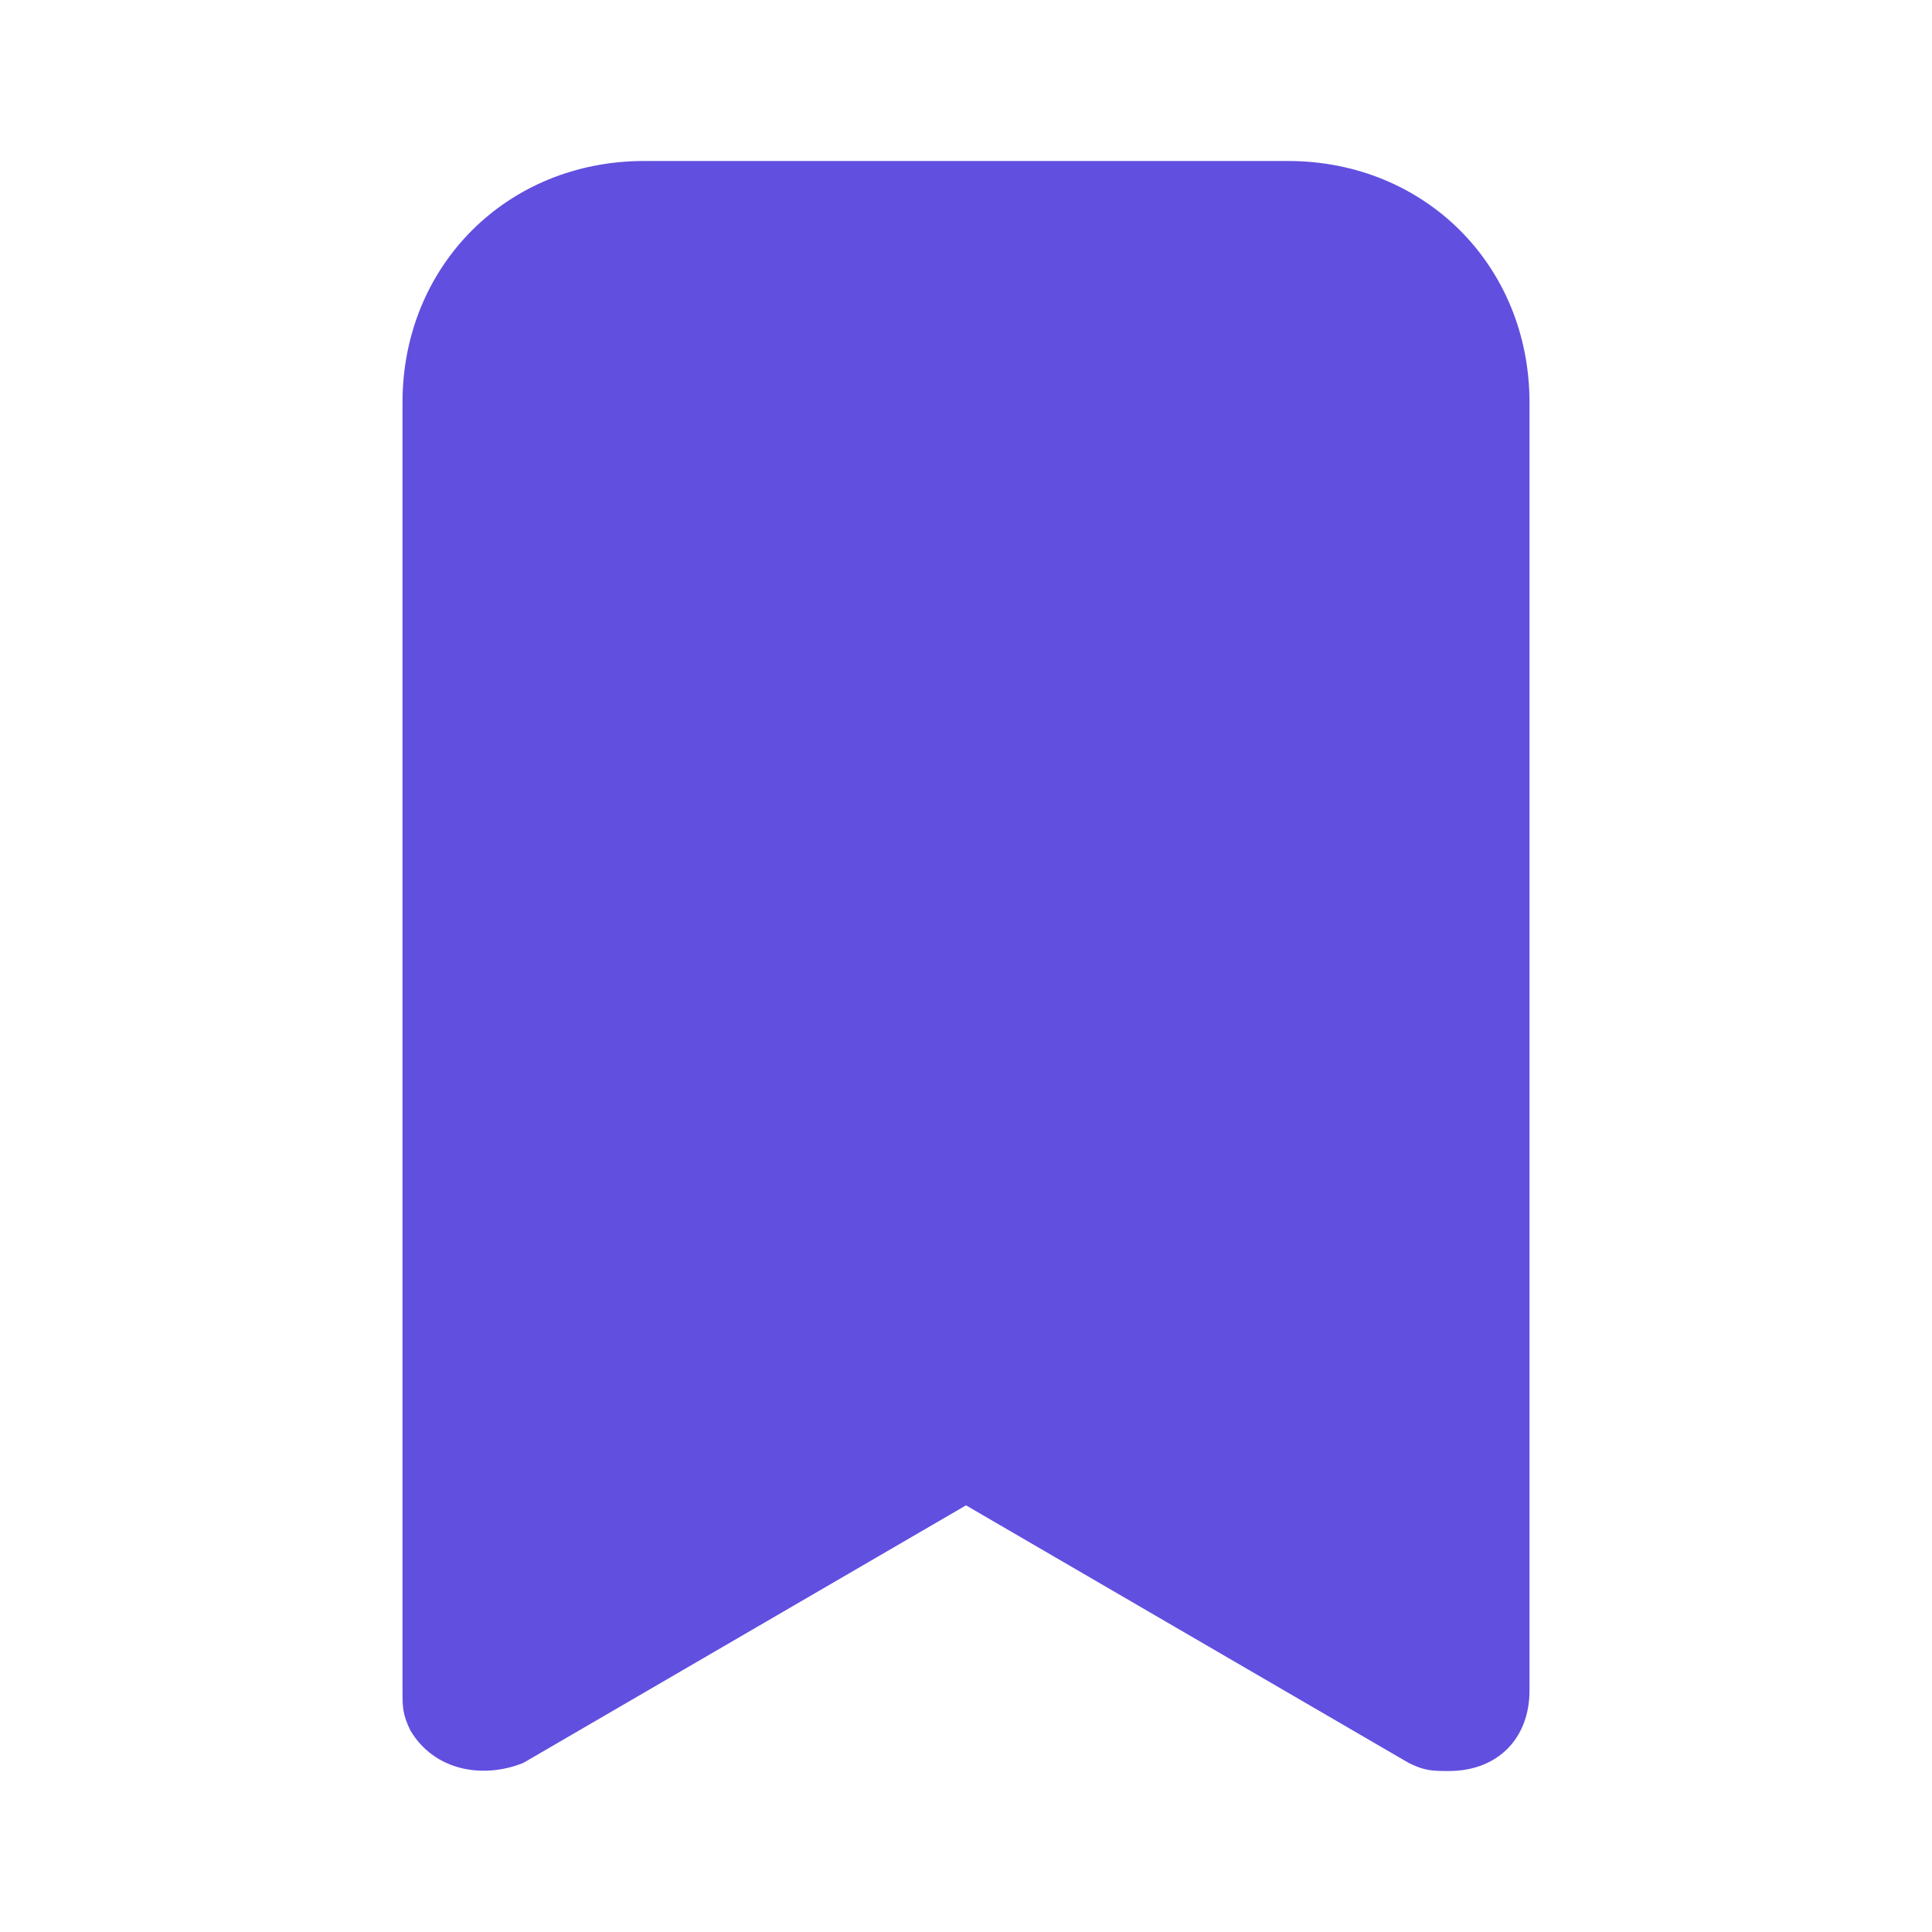
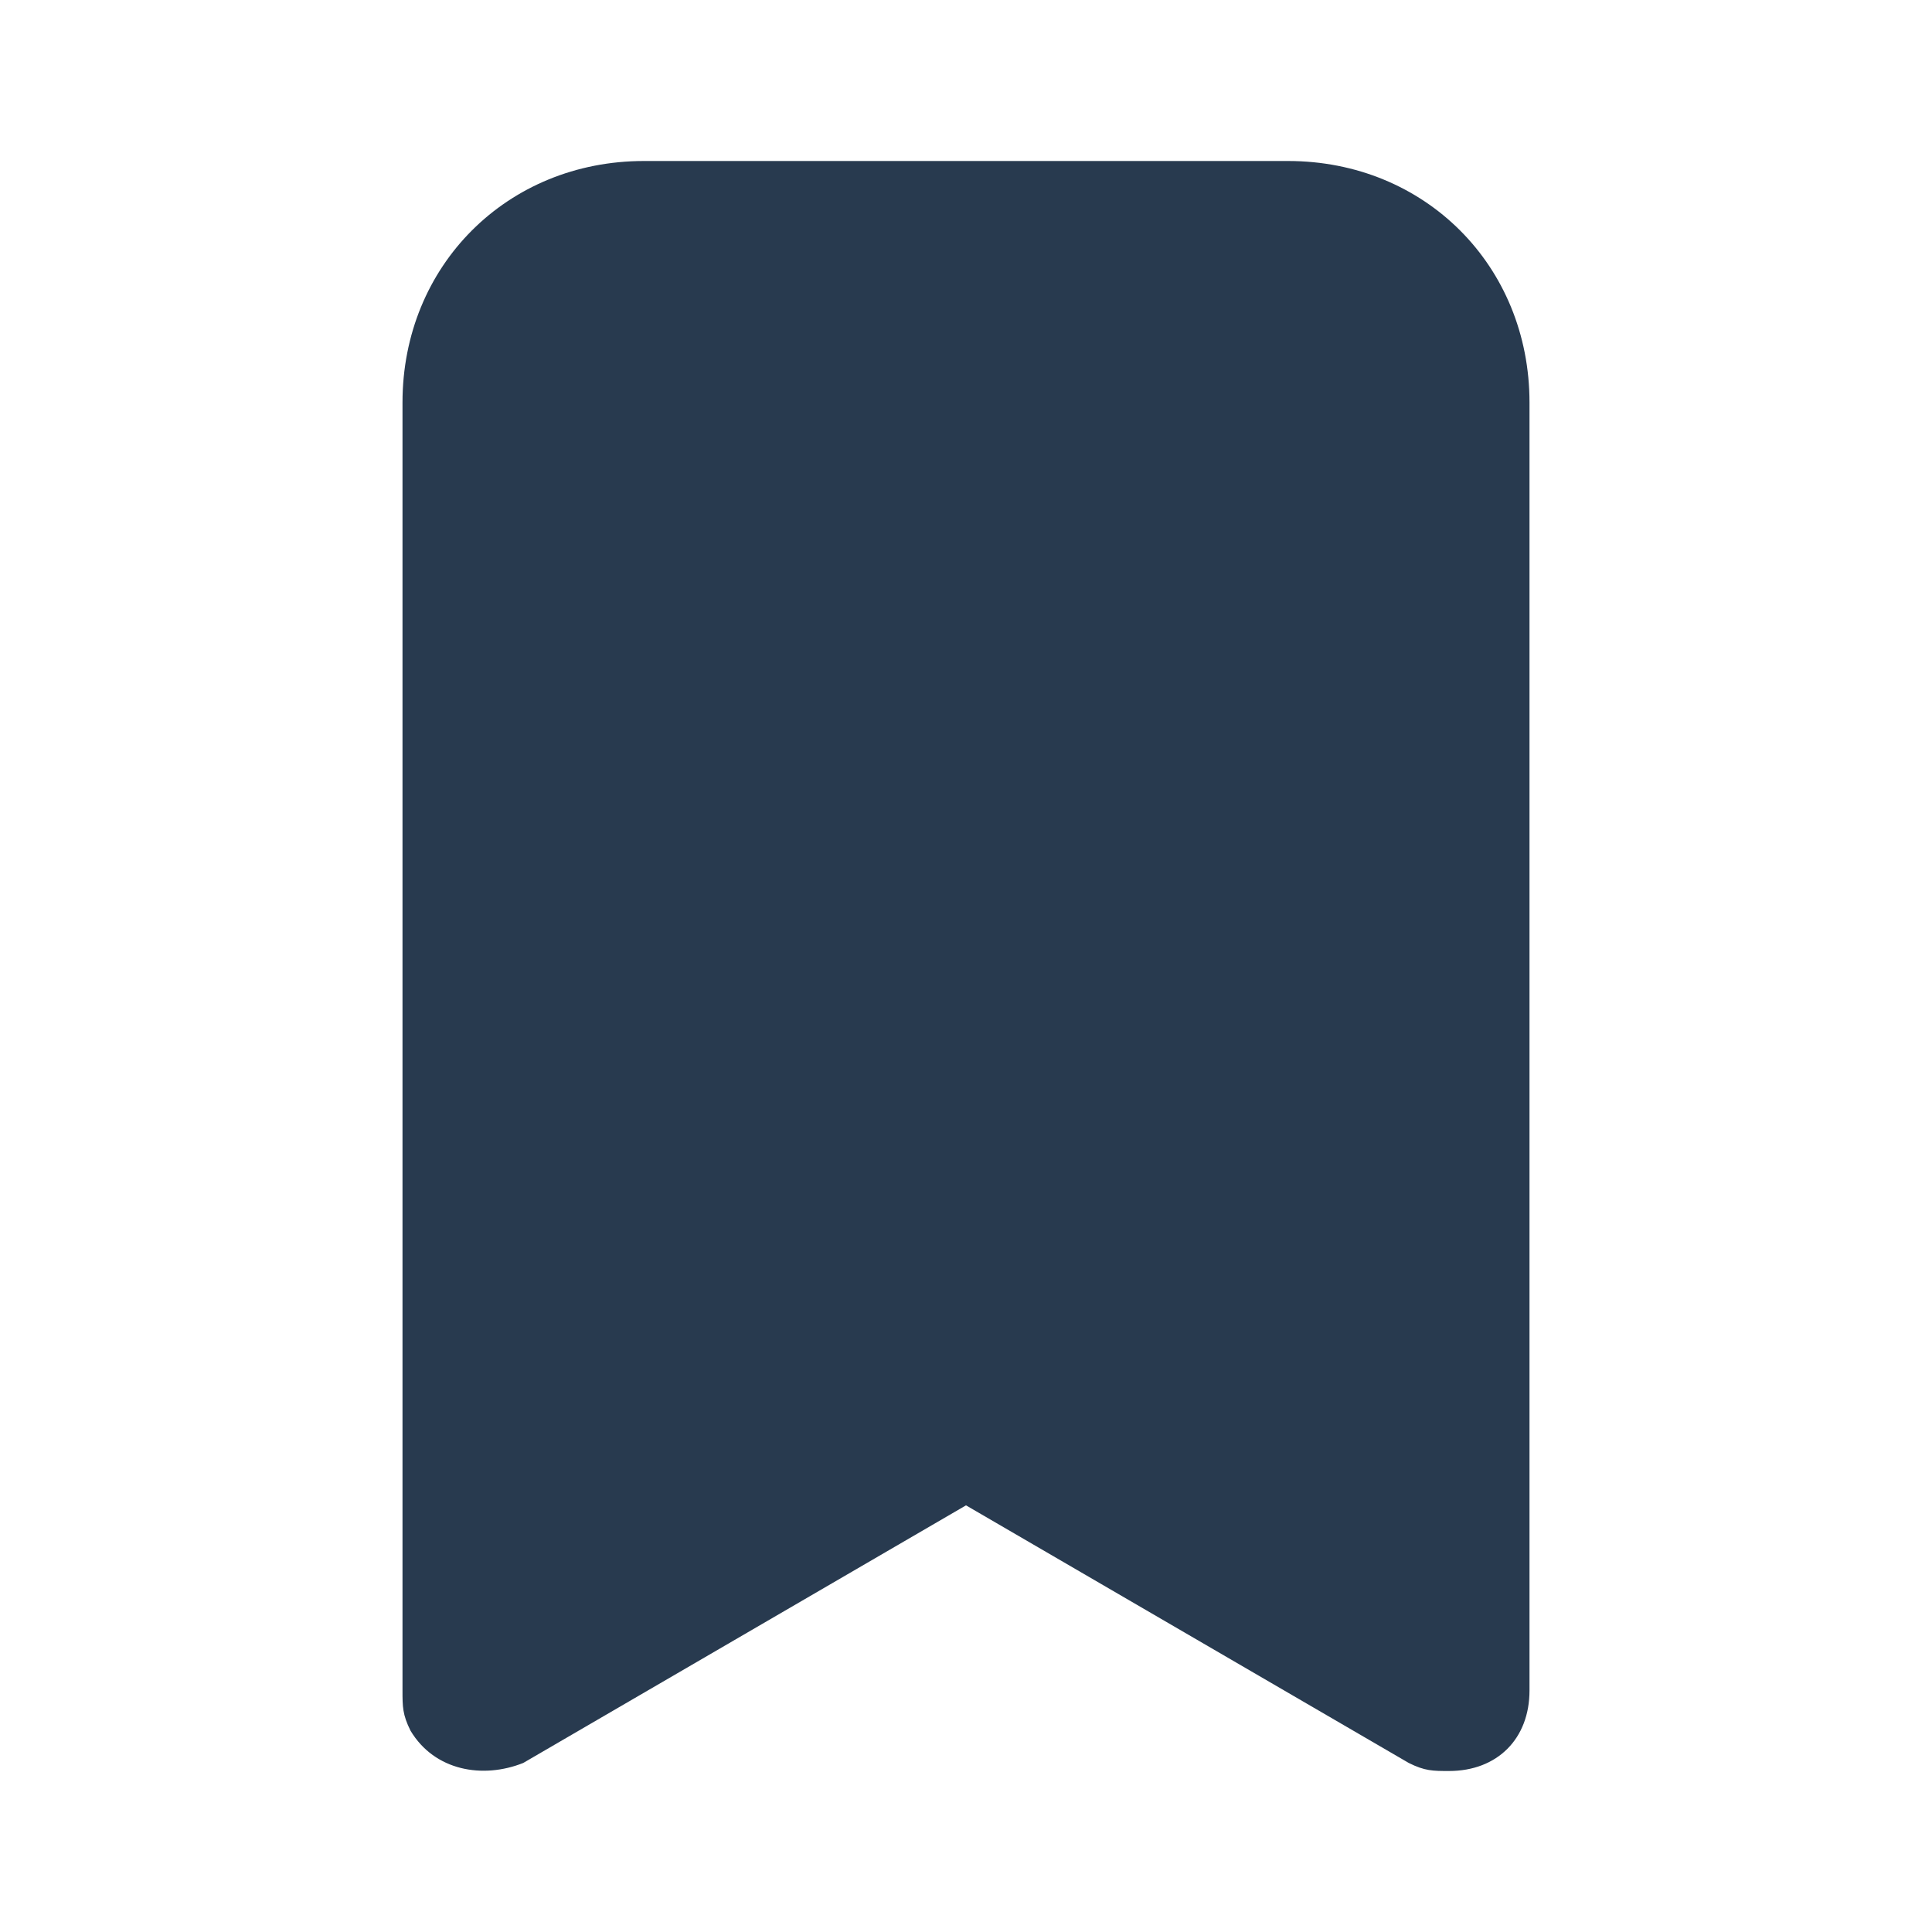
<svg xmlns="http://www.w3.org/2000/svg" enable-background="new 0 0 24 24" viewBox="0 0 24 24" id="bookmark">
-   <path fill="#614FE0" d="M16,2H8C6.3,2,5,3.3,5,5v16c0,0.2,0,0.3,0.1,0.5C5.4,22,6,22.1,6.5,21.9l5.5-3.2l5.5,3.2C17.7,22,17.8,22,18,22c0.6,0,1-0.4,1-1V5C19,3.3,17.7,2,16,2z" />
+   <path fill="#283a4f" d="M16,2H8C6.3,2,5,3.3,5,5v16c0,0.2,0,0.3,0.1,0.5C5.4,22,6,22.1,6.5,21.9l5.5-3.2l5.5,3.2C17.7,22,17.8,22,18,22c0.6,0,1-0.4,1-1V5C19,3.3,17.7,2,16,2z" />
</svg>
